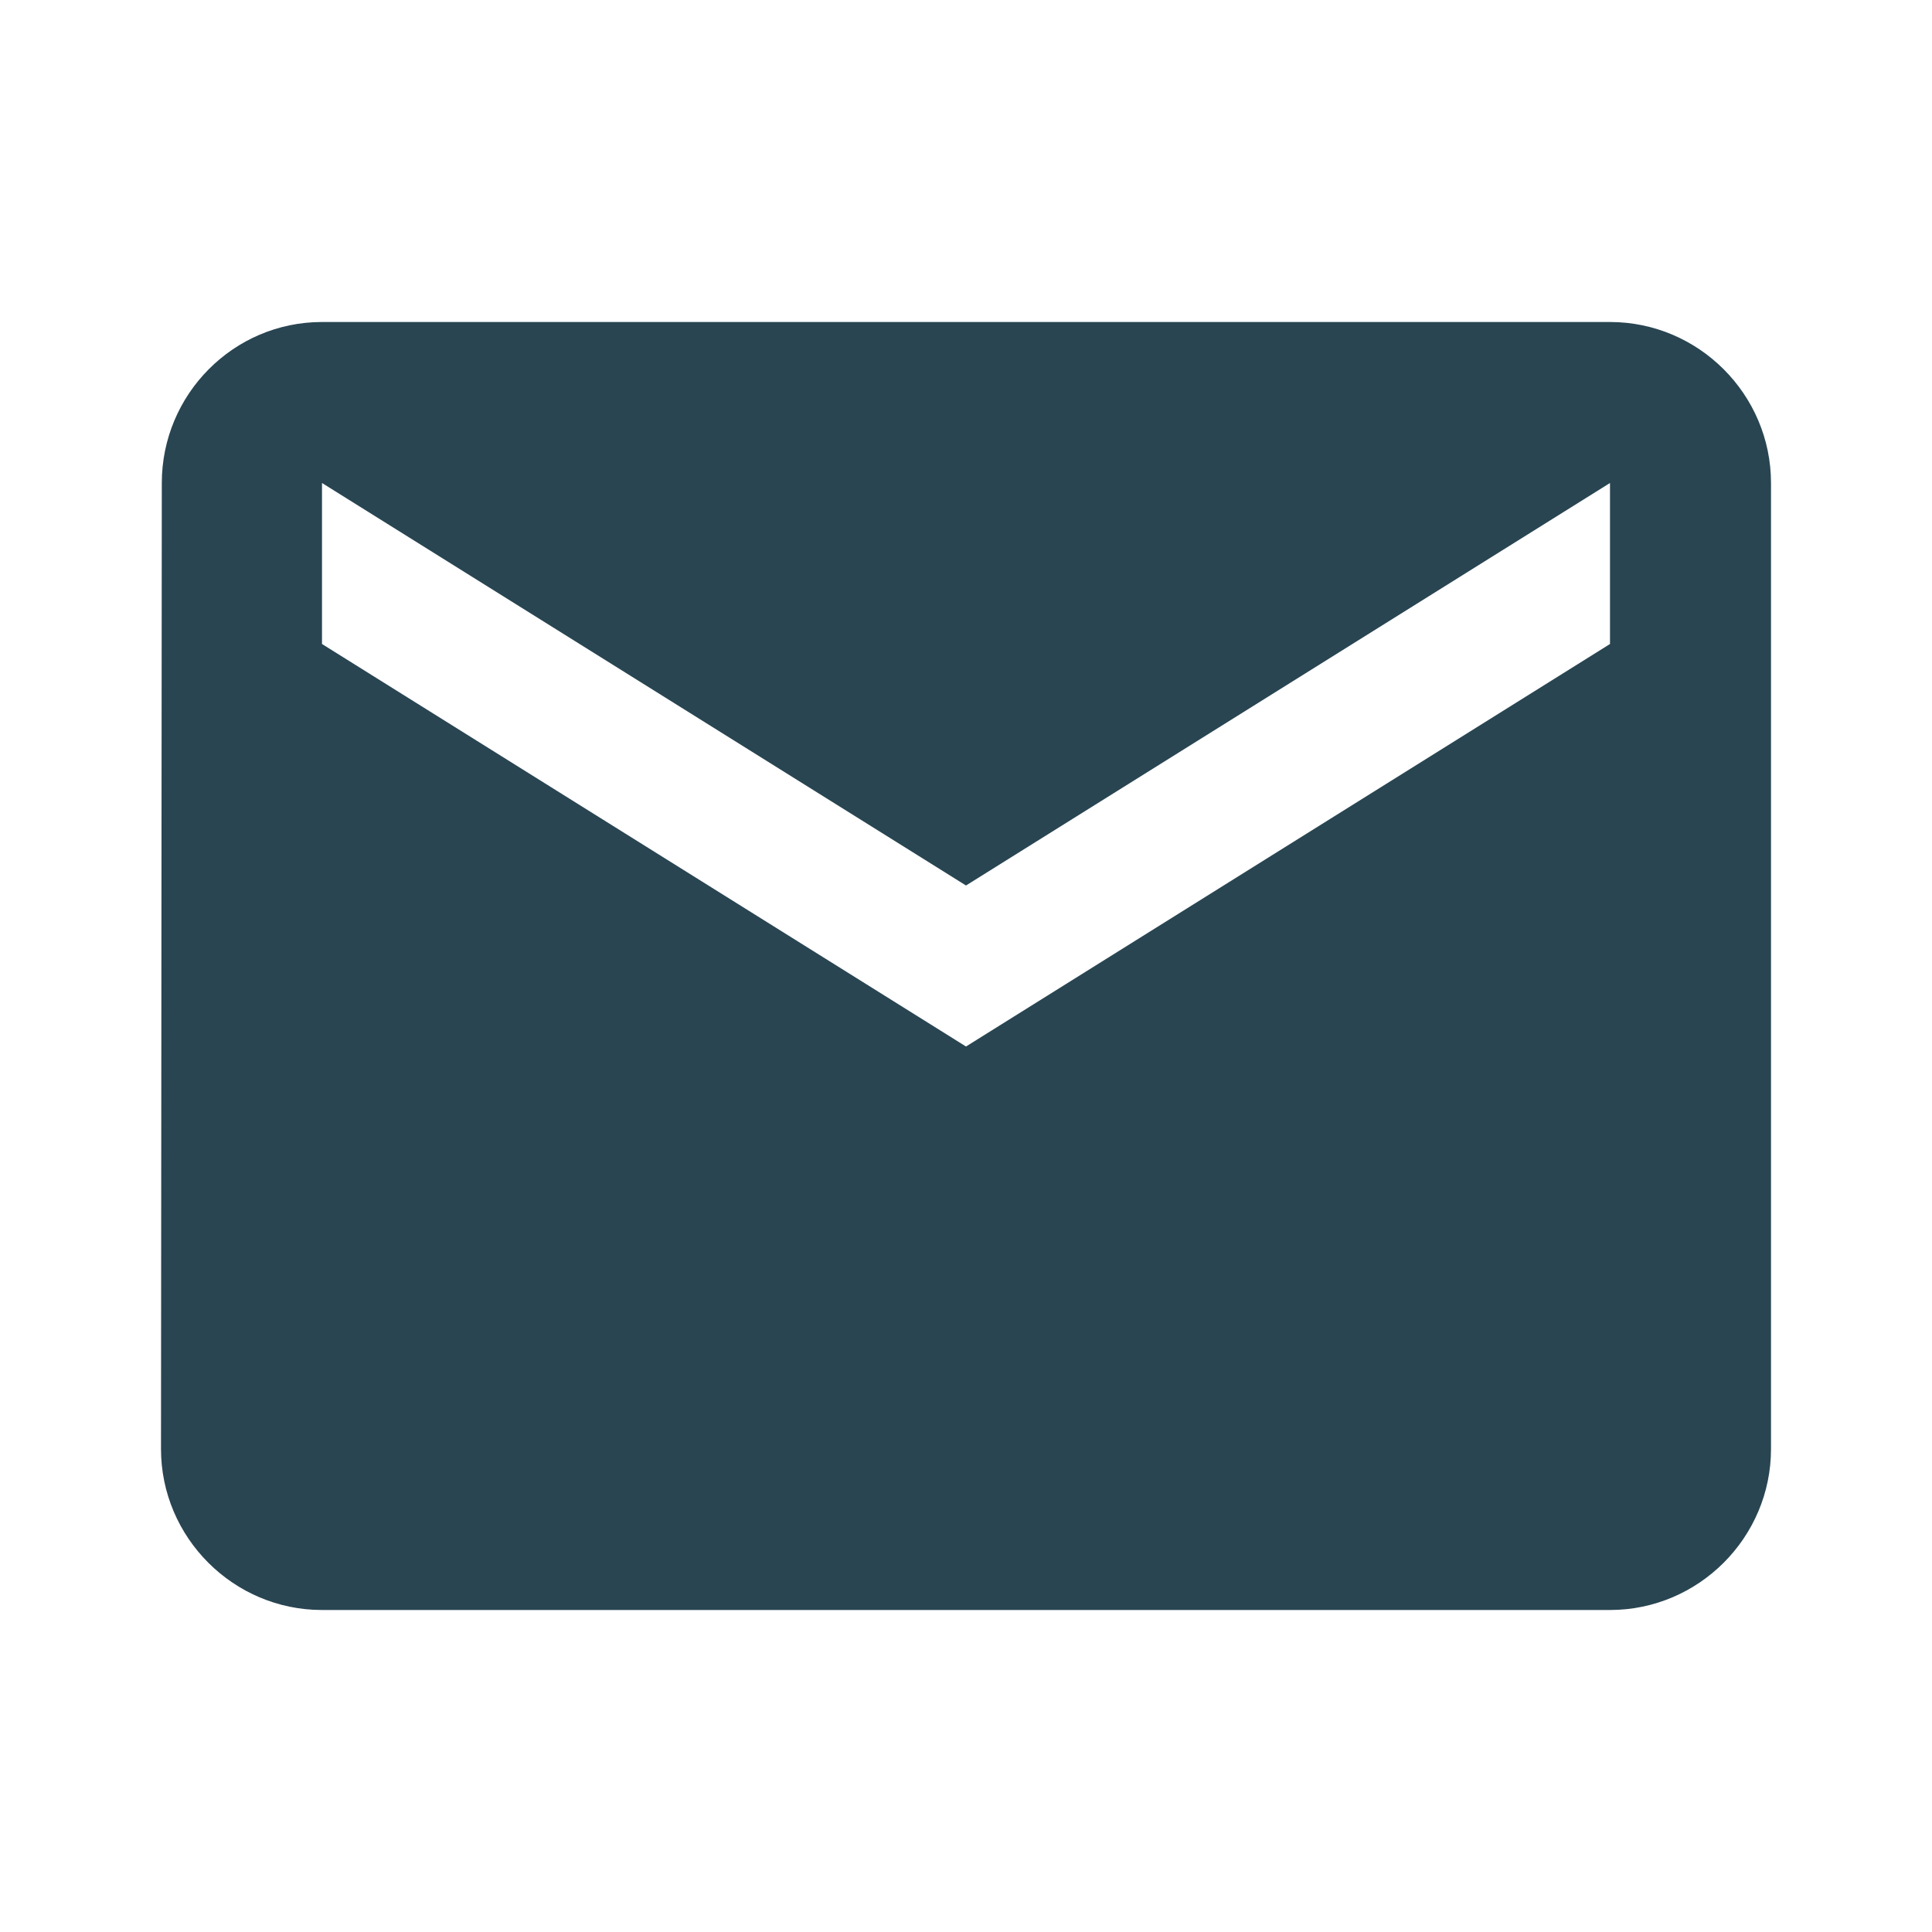
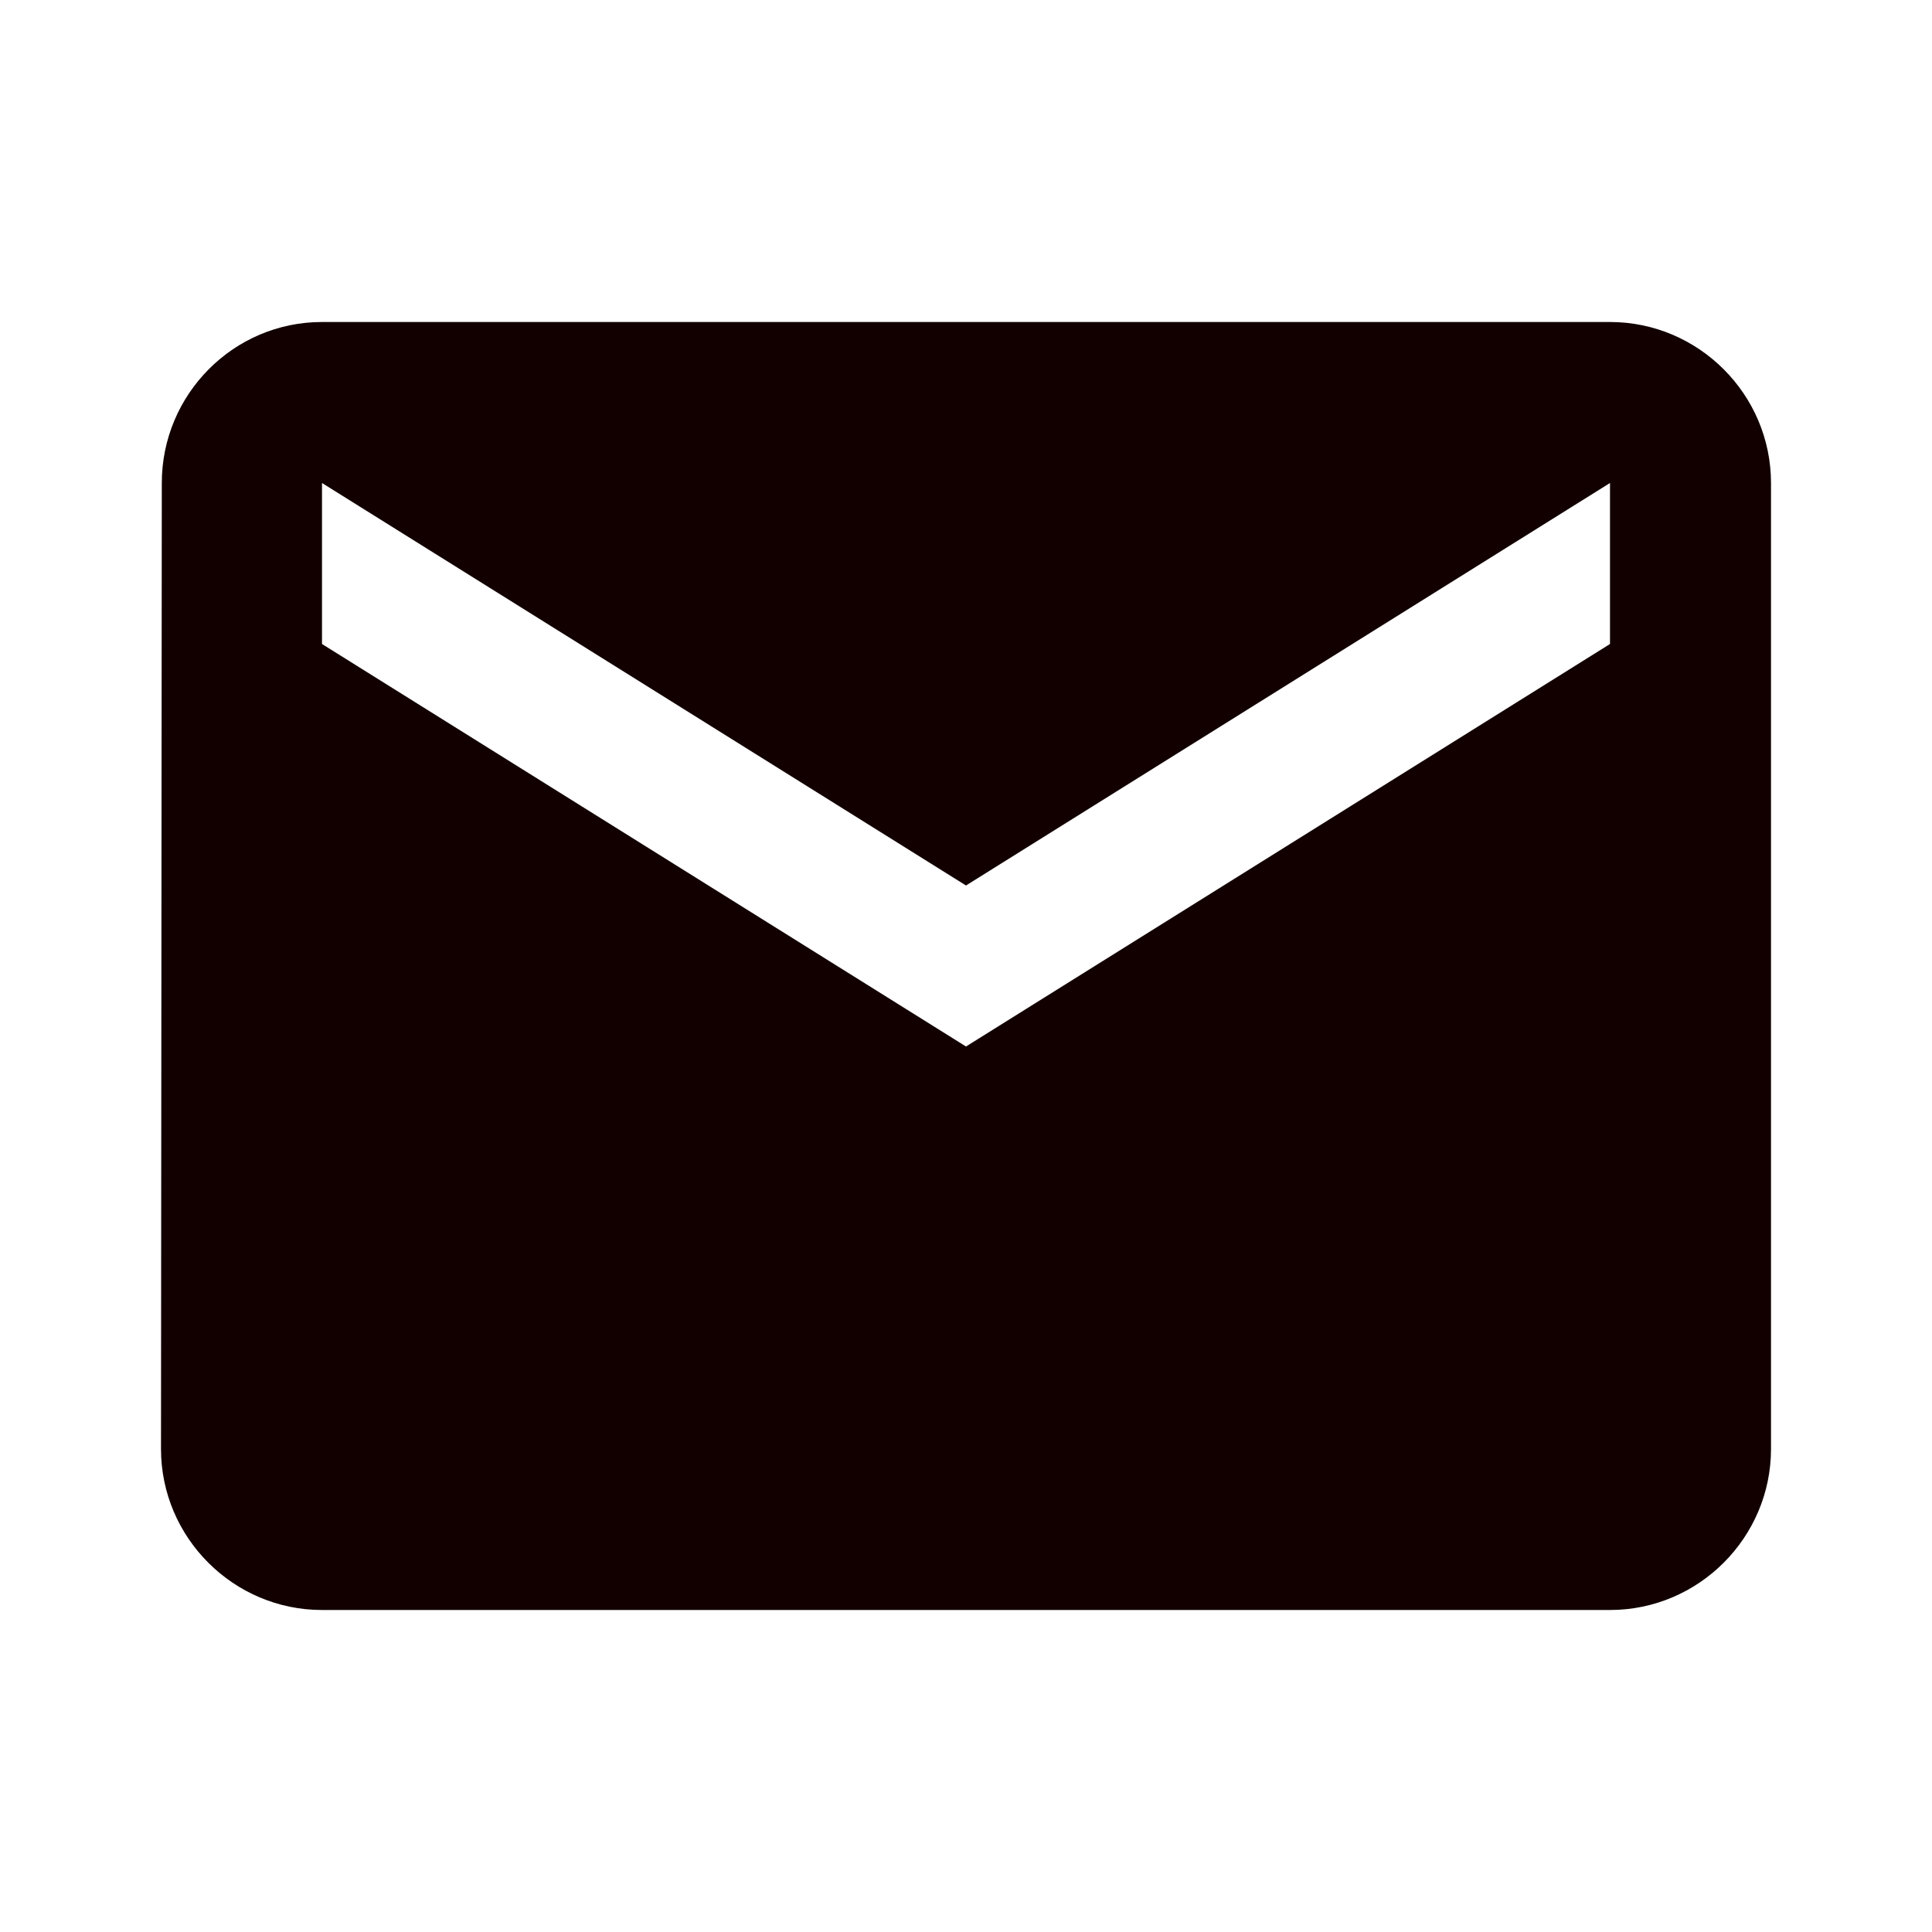
- <svg xmlns="http://www.w3.org/2000/svg" fill="#294552" height="24" viewBox="0 0 24 24" width="24">
-   <path d="M20 4H4c-1.1 0-1.99.9-1.99 2L2 18c0 1.1.9 2 2 2h16c1.1 0 2-.9 2-2V6c0-1.1-.9-2-2-2zm0 4l-8 5-8-5V6l8 5 8-5v2z" style="fill:#294552;fill-opacity:1" />
+ <svg xmlns="http://www.w3.org/2000/svg" fill="#120000" height="24" viewBox="0 0 24 24" width="24">
+   <path d="M20 4H4c-1.1 0-1.99.9-1.99 2L2 18c0 1.1.9 2 2 2h16c1.1 0 2-.9 2-2V6c0-1.1-.9-2-2-2zm0 4l-8 5-8-5V6l8 5 8-5v2z" style="fill:#120000;fill-opacity:1" />
  <path d="M0 0h24v24H0z" fill="none" />
</svg>
